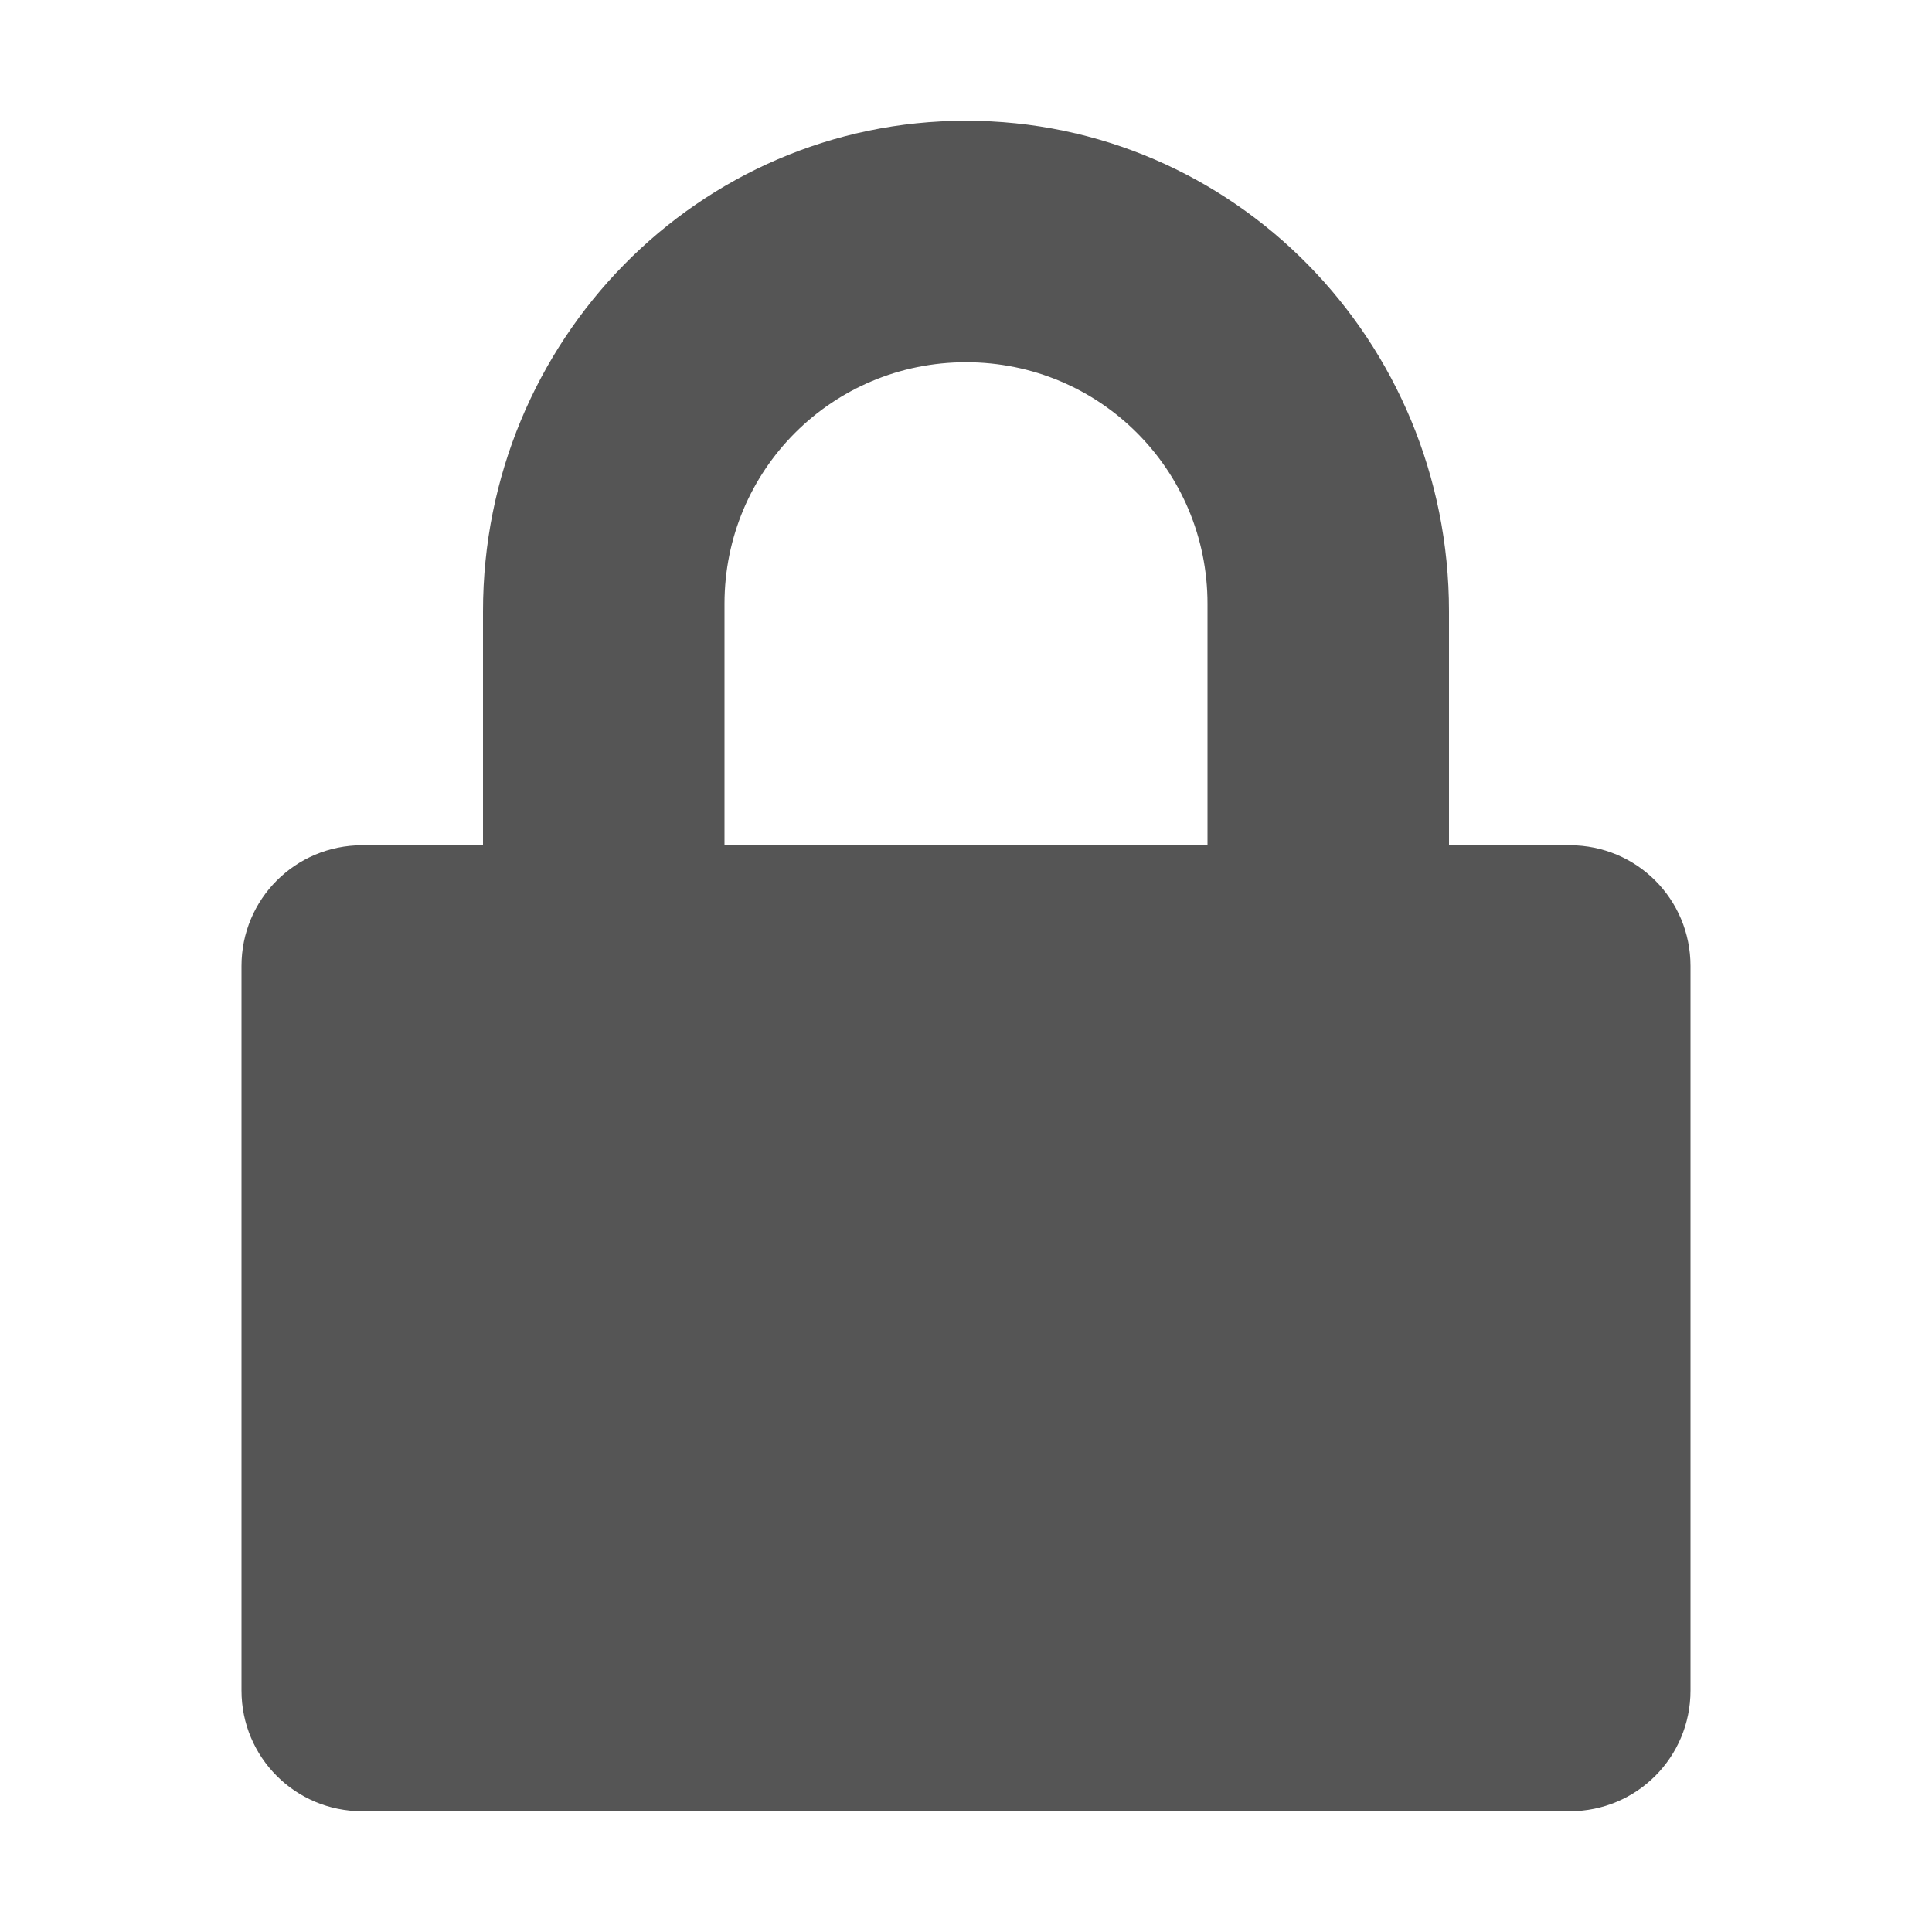
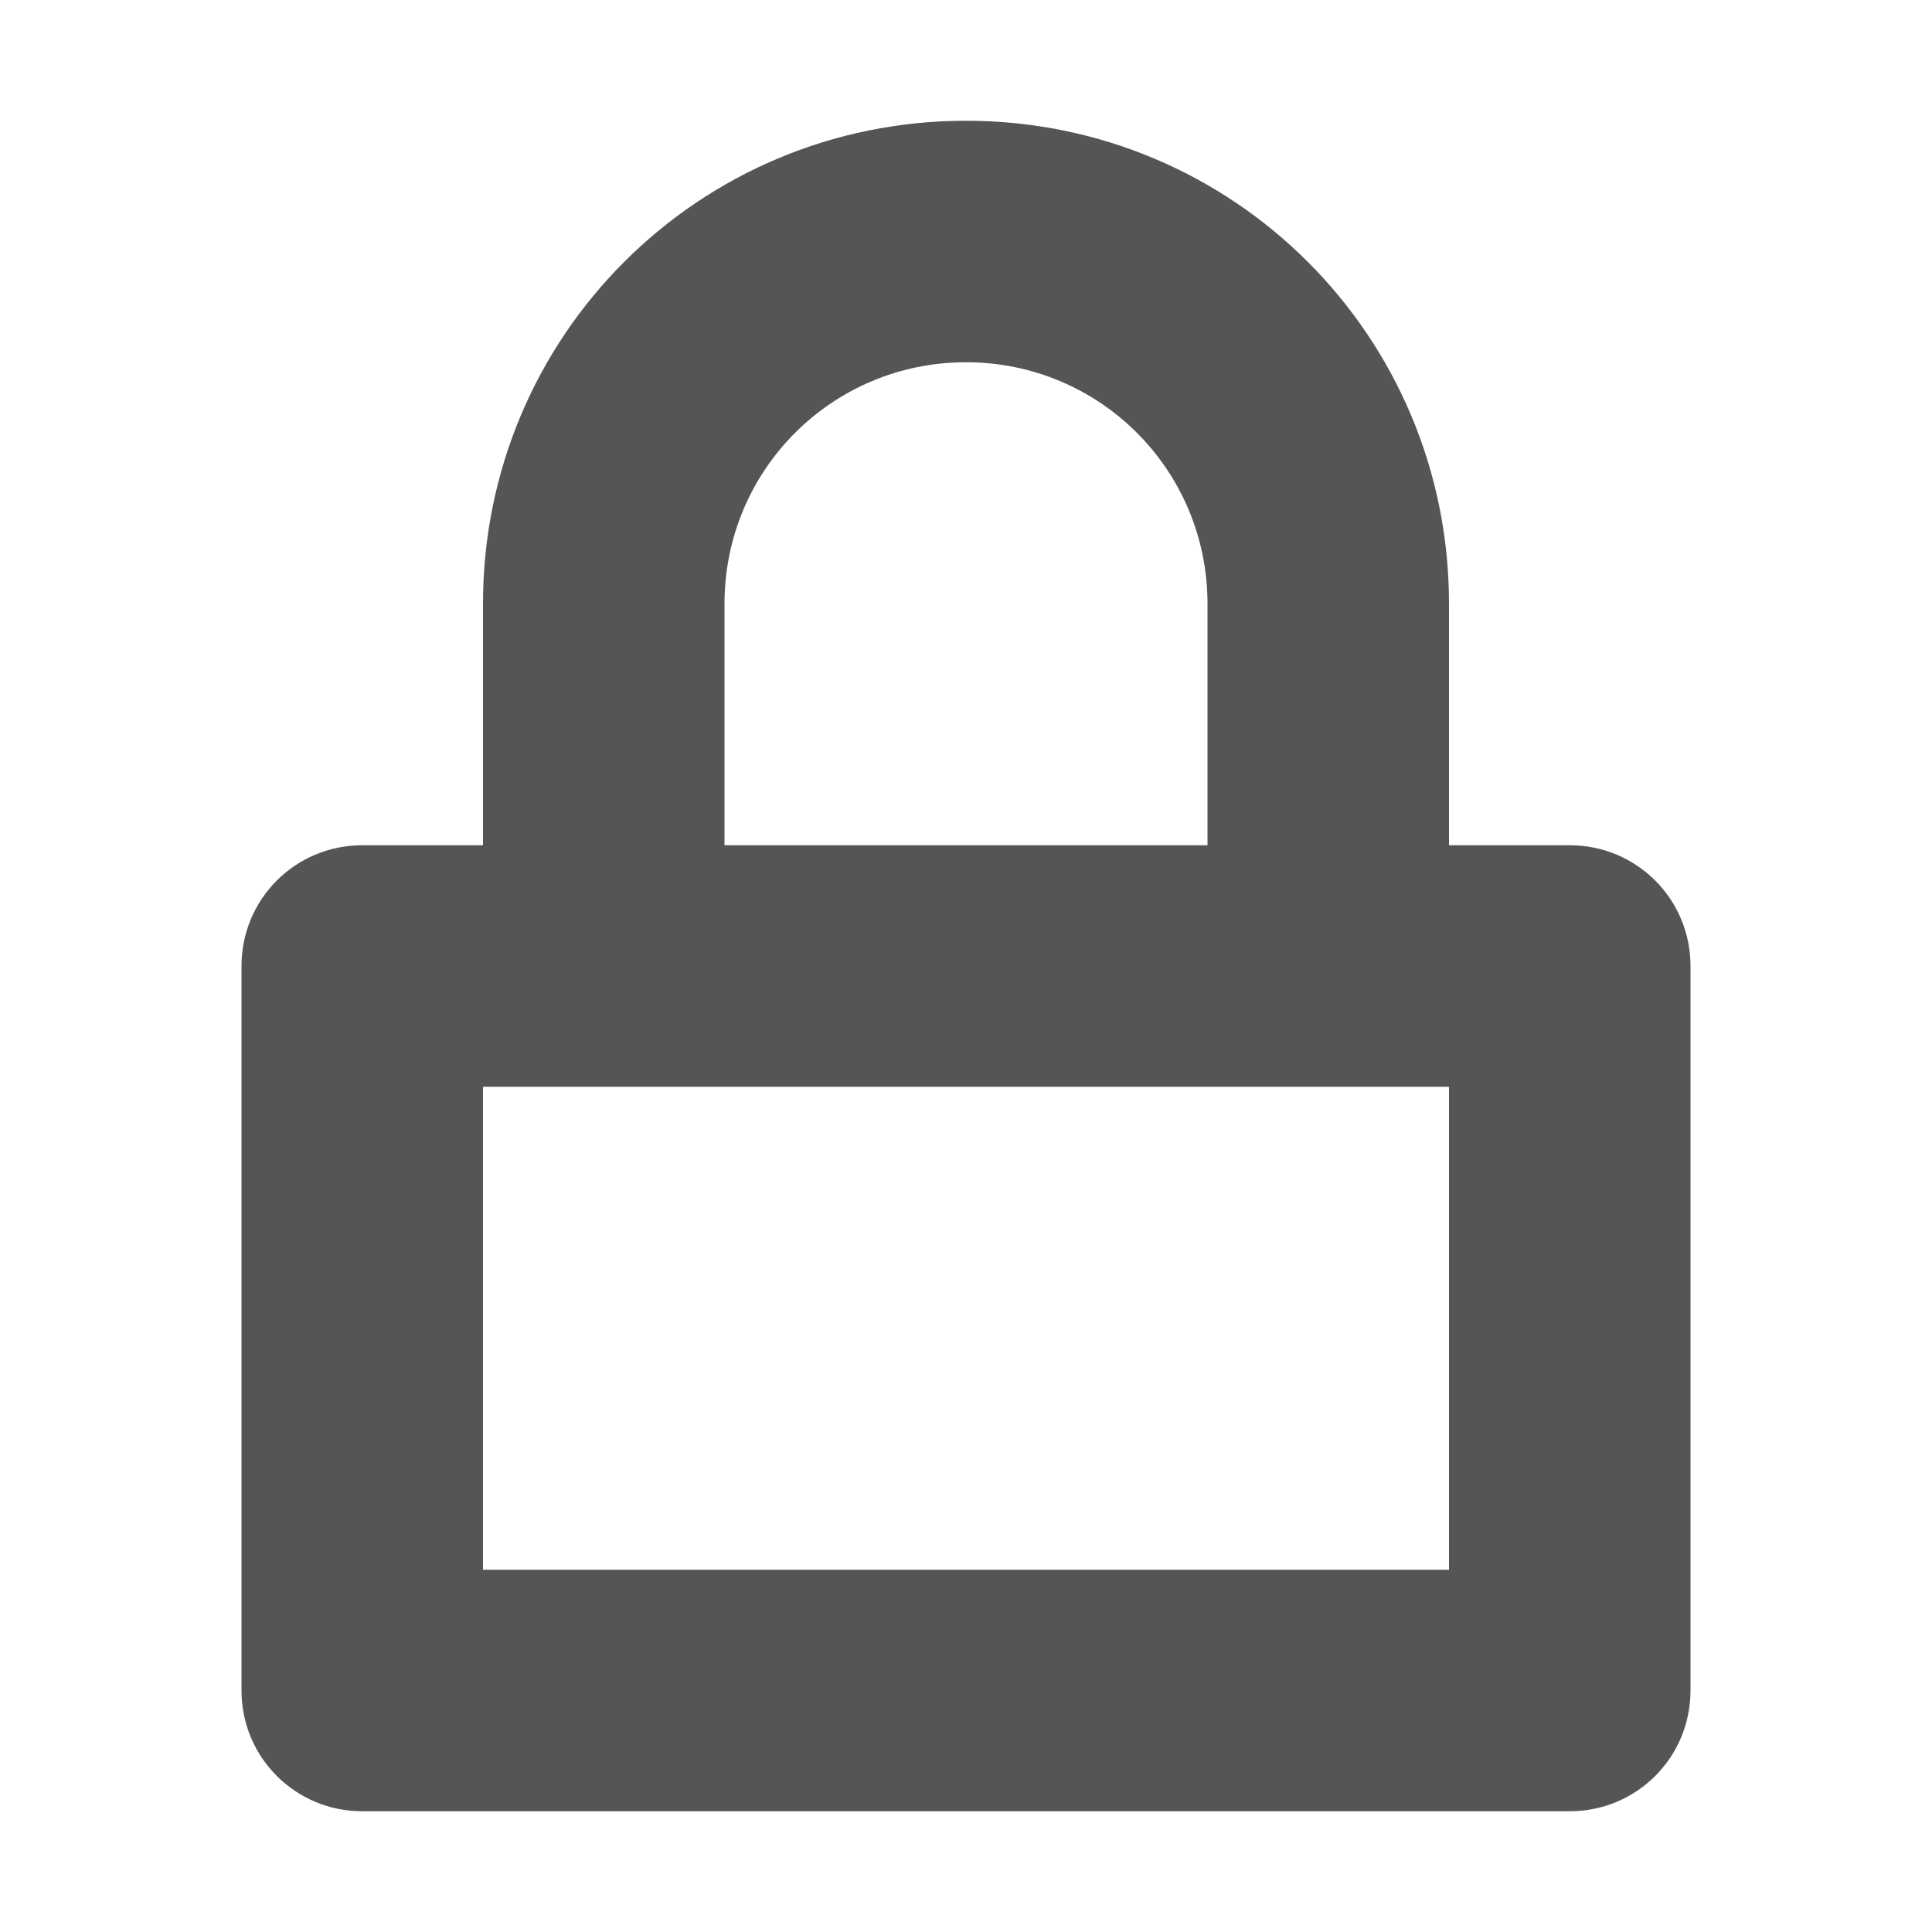
<svg xmlns="http://www.w3.org/2000/svg" width="16" height="16" version="1.1">
-   <g transform="translate(-365 435)">
-     <path d="m373-434c-2.216 0-4 1.822-4 4.062v1.938h-1c-0.554 0-1 0.446-1 1v6c0 0.554 0.446 1 1 1h10c0.554 0 1-0.446 1-1v-6c0-0.554-0.446-1-1-1h-1v-1.938c0-2.24-1.784-4.062-4-4.062zm0 2c1.108 0 2 0.892 2 2v2h-4v-2c0-1.108 0.892-2 2-2z" color="#000000" enable-background="accumulate" fill="#555555" />
-   </g>
+   <path d="m8 1c-2.216 0-4 1.784-4 4v2h-1c-0.554 0-1 0.446-1 1v6c0 0.554 0.446 1 1 1h10c0.554 0 1-0.446 1-1v-6c0-0.554-0.446-1-1-1h-1v-2c0-2.216-1.784-4-4-4zm0 2c1.108 0 2 0.892 2 2v2h-4v-2c0-1.108 0.892-2 2-2zm-4 6h8v4h-8z" fill="#555555" />
</svg>
